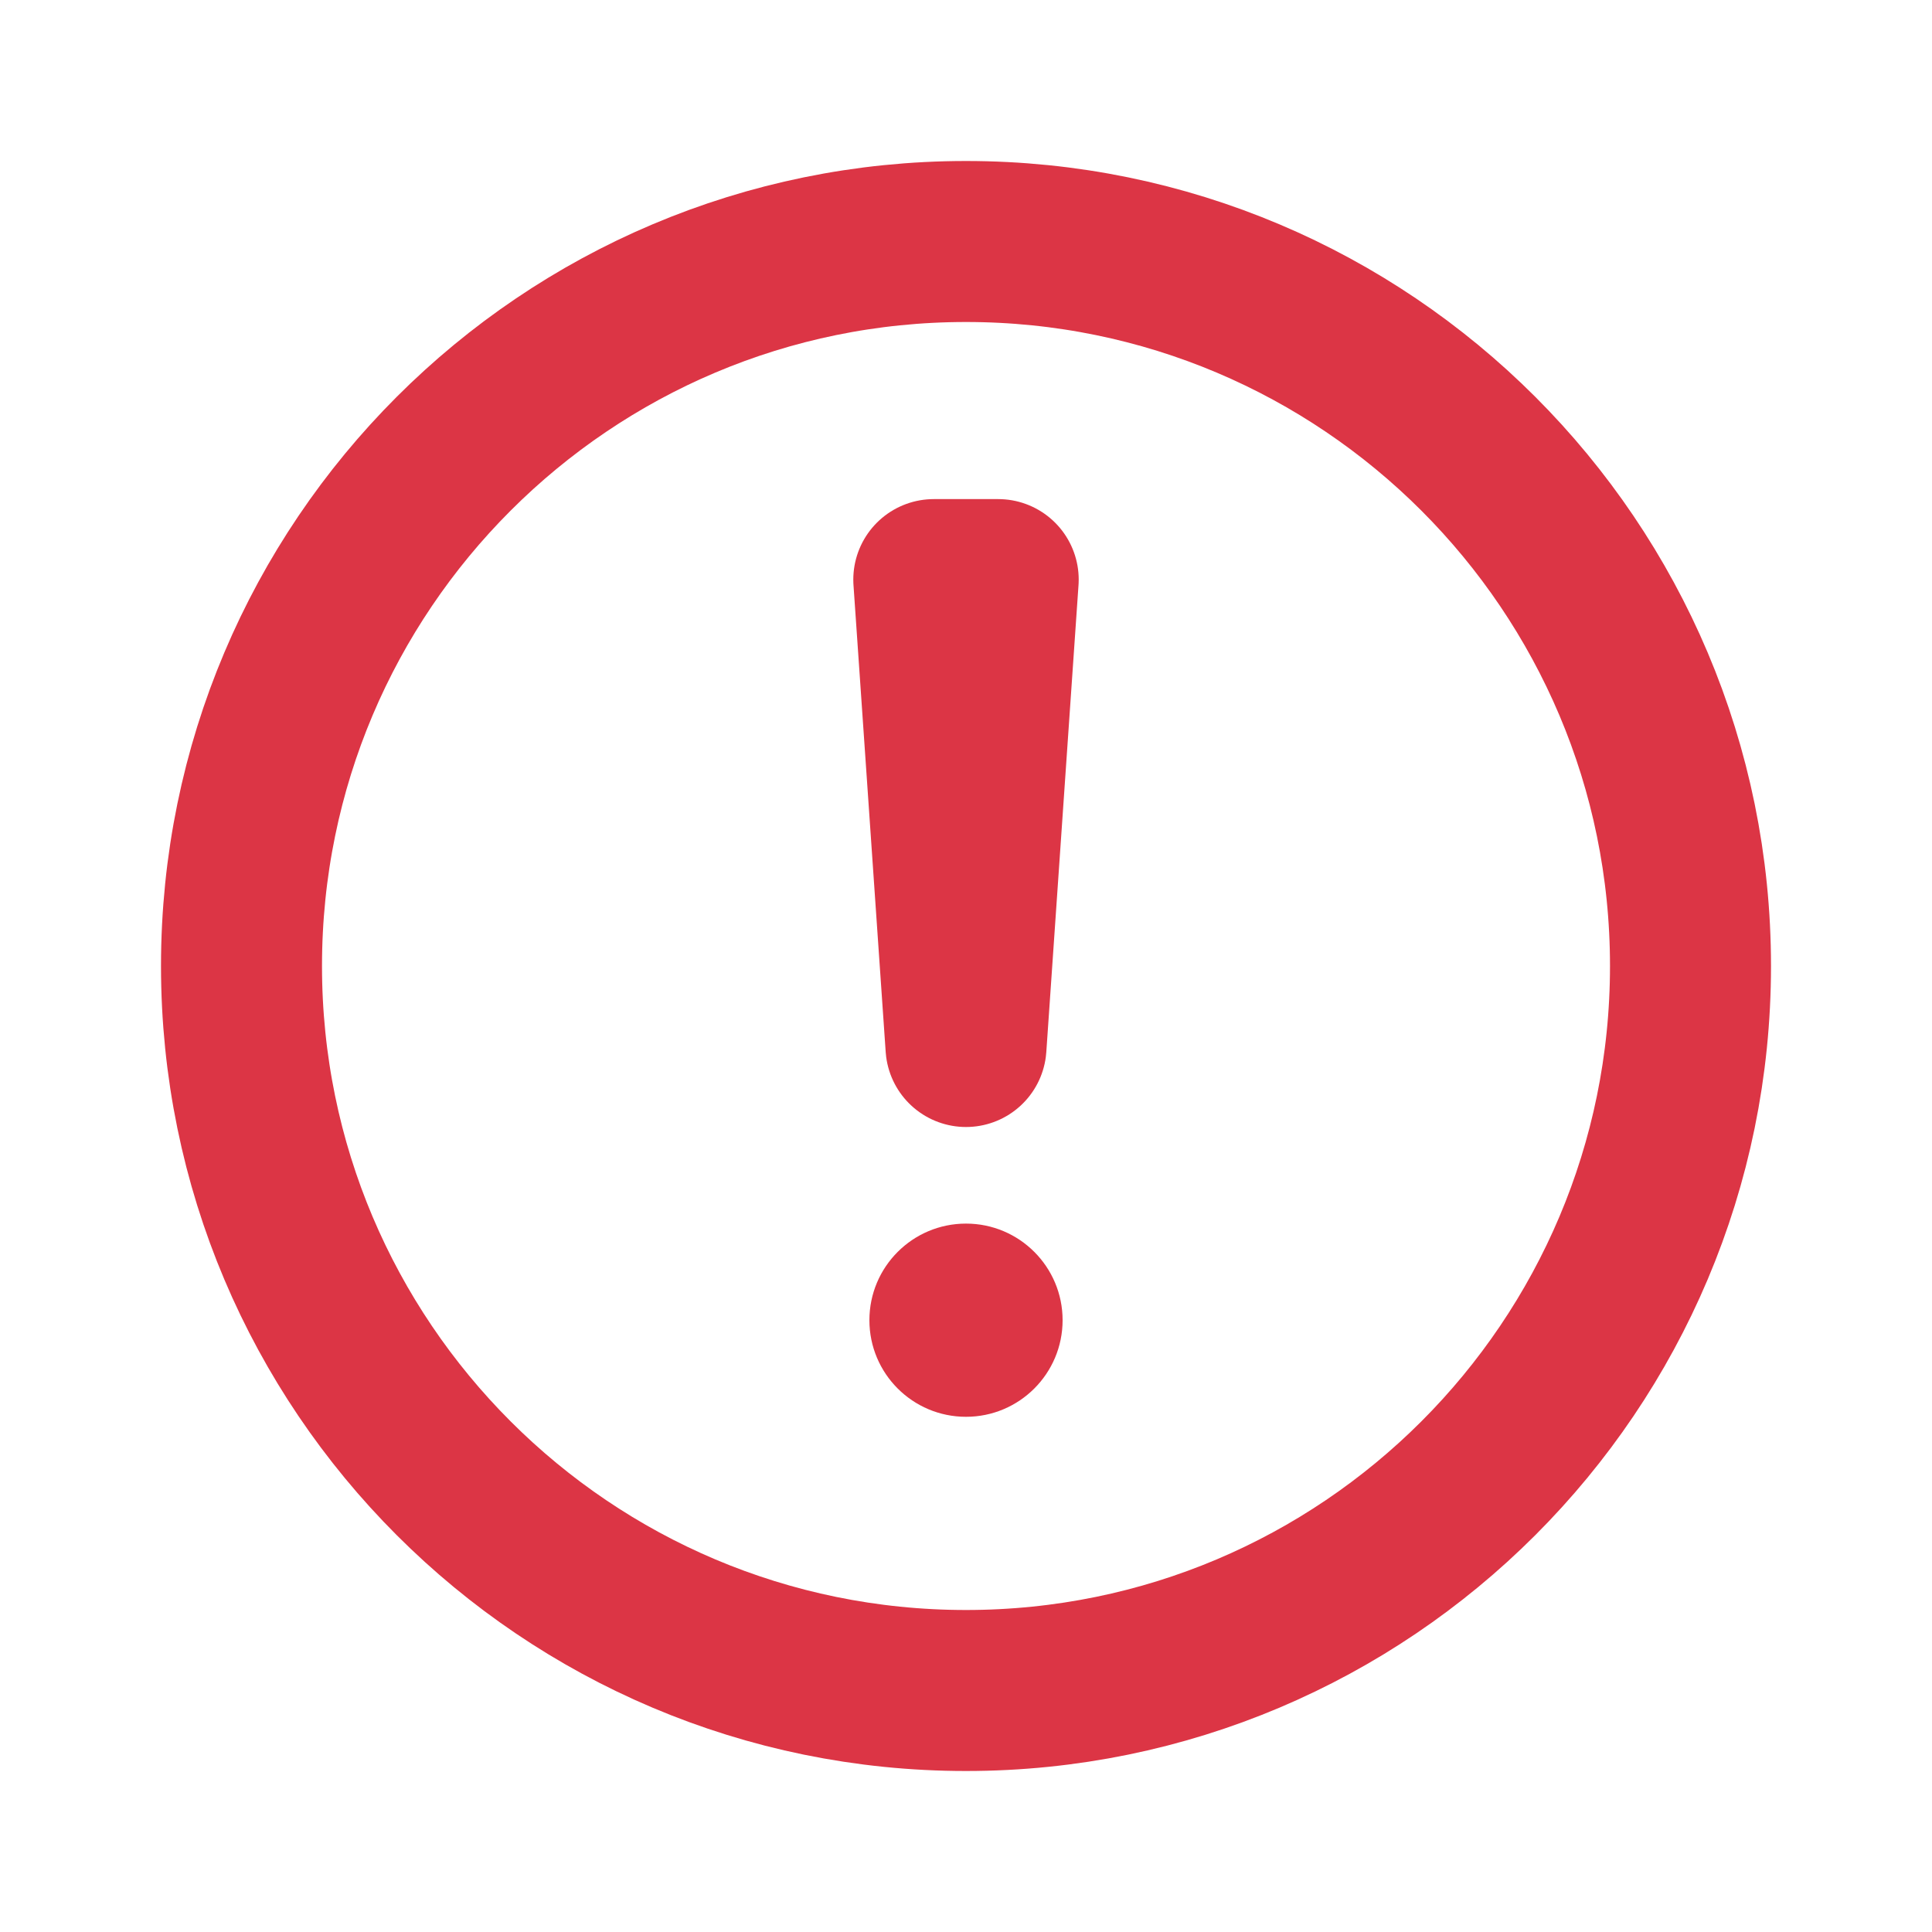
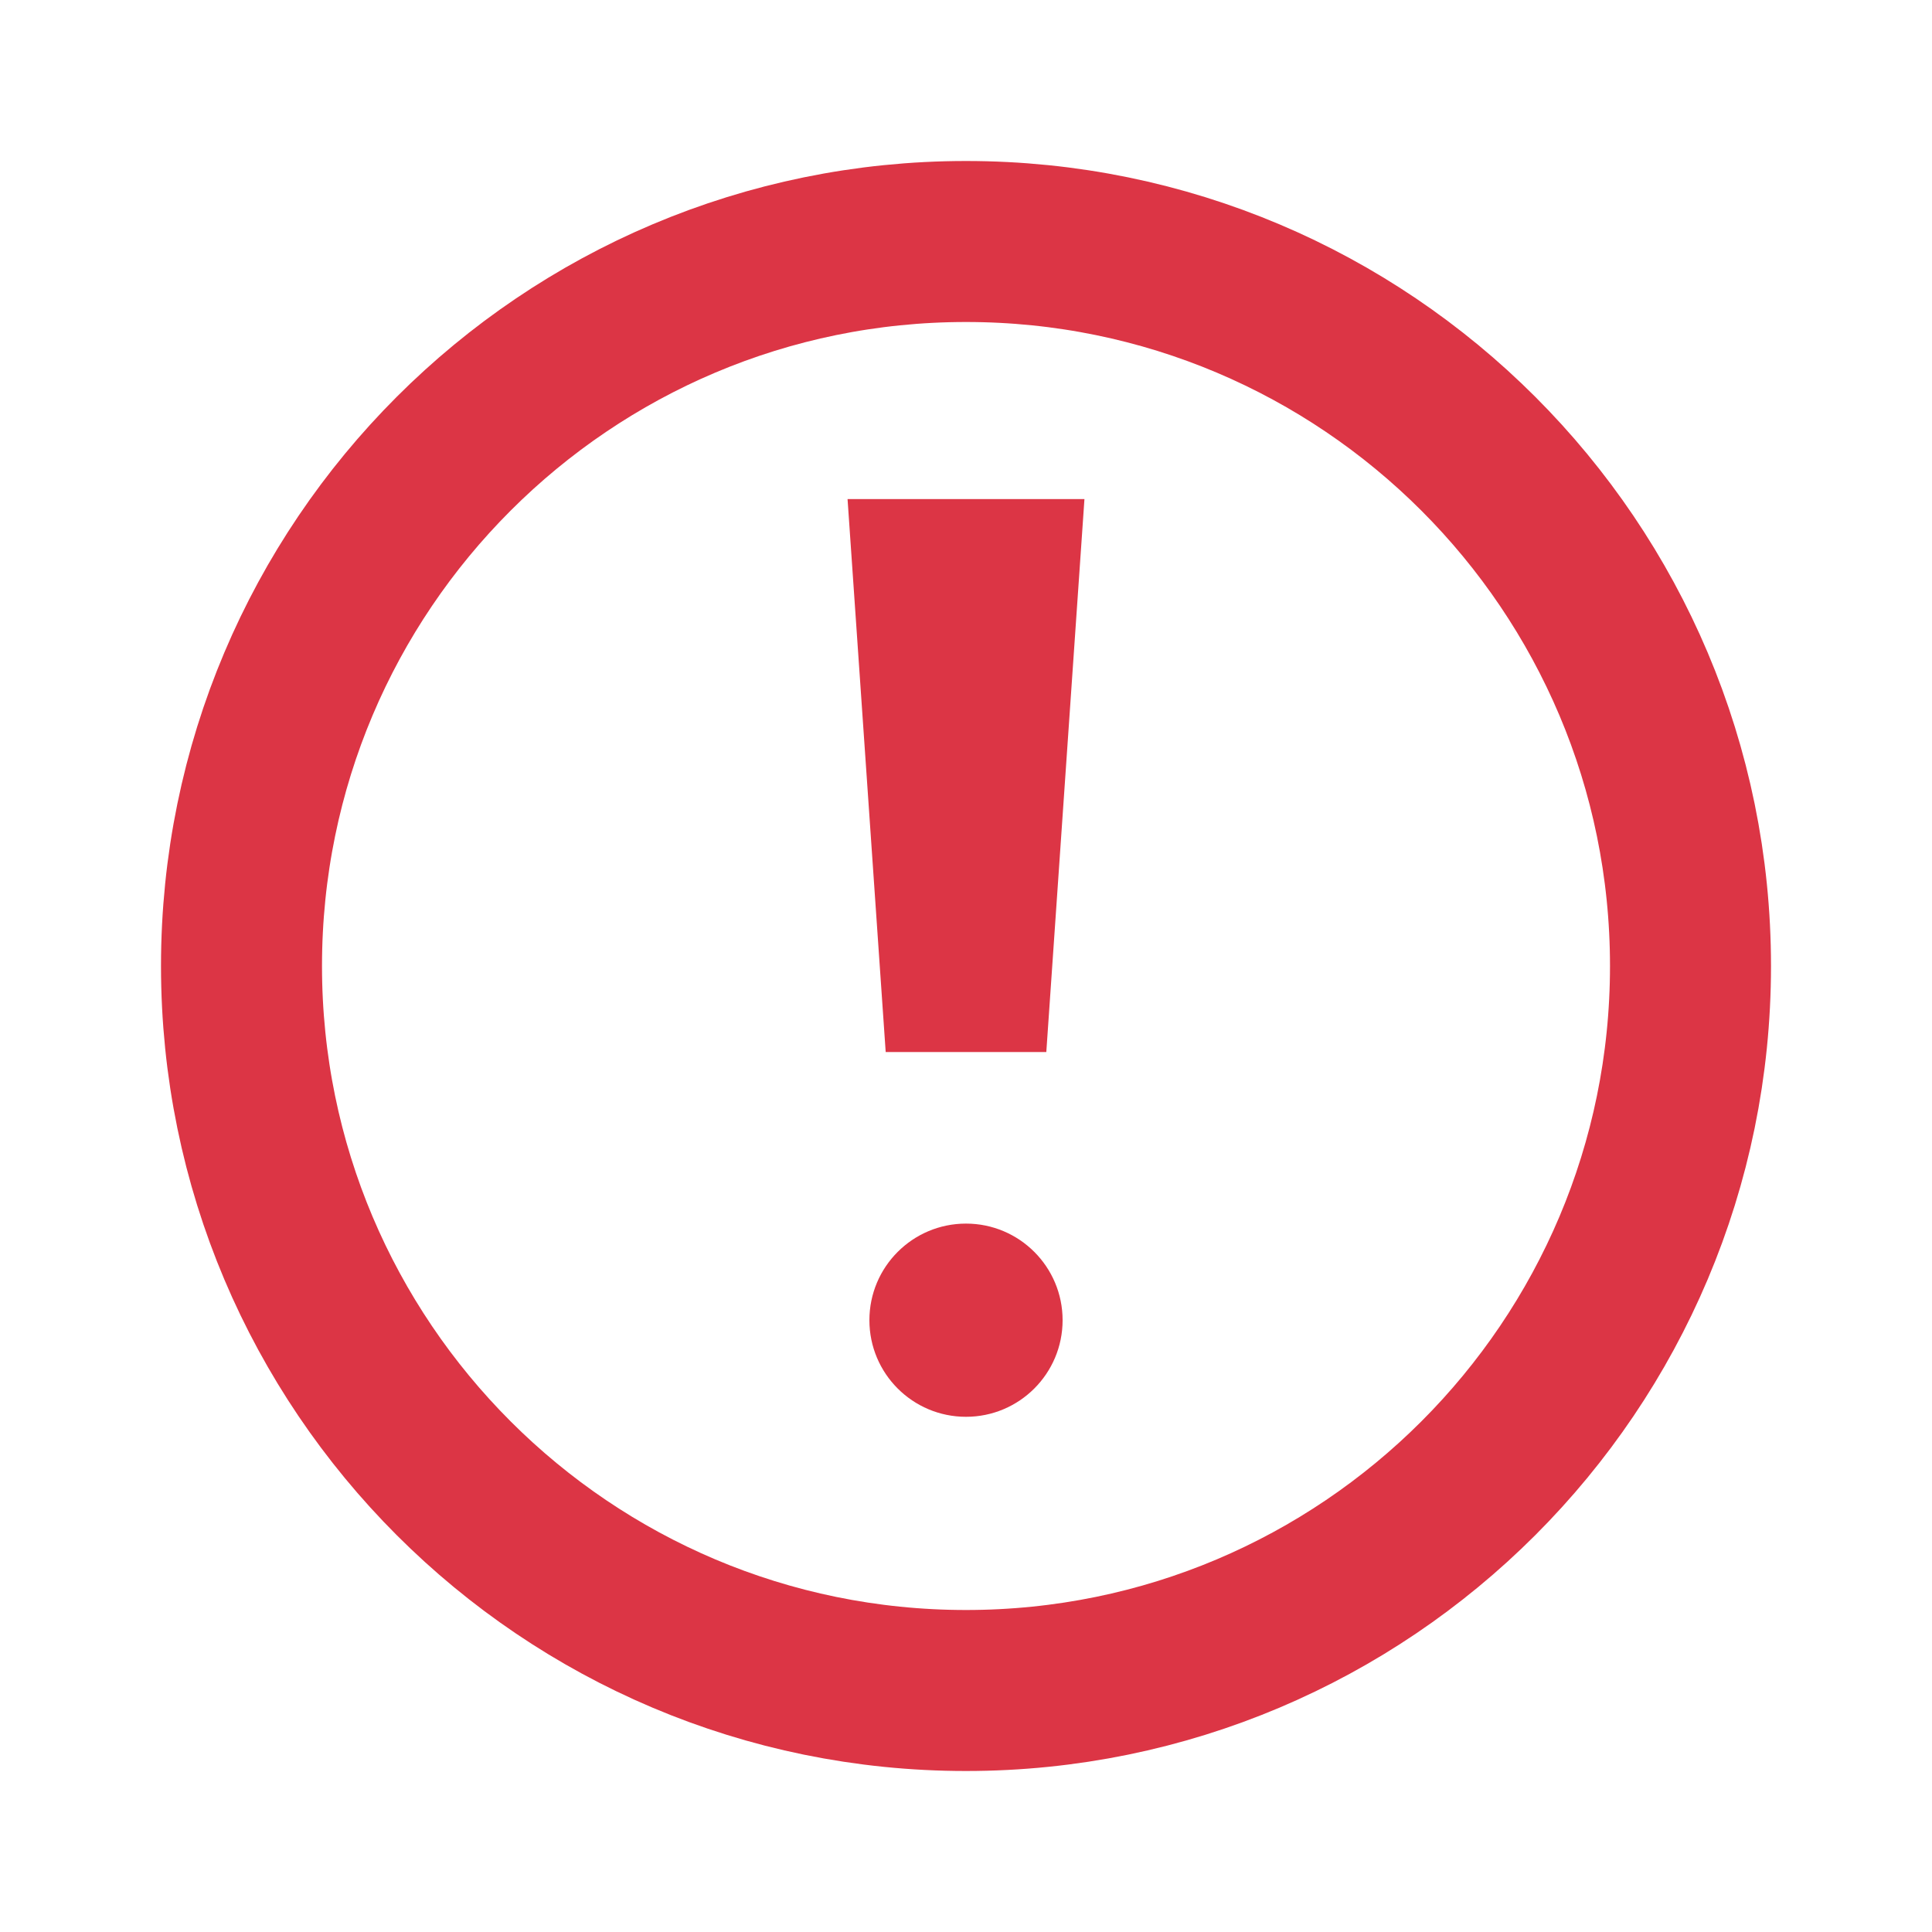
<svg xmlns="http://www.w3.org/2000/svg" width="12" height="12" fill="none" stroke="#dc3545" viewBox="0 0 12 12">
  <circle cx="6" cy="6" r="4.5" />
-   <path stroke-linejoin="round" d="M5.8 3.6h.4L6 6.5z" />
+   <path rokeLinejoin="round" d="M5.8 3.6h.4L6 6.5z" />
  <circle cx="6" cy="8.2" r=".6" fill="#dc3545" stroke="none" />
</svg>
